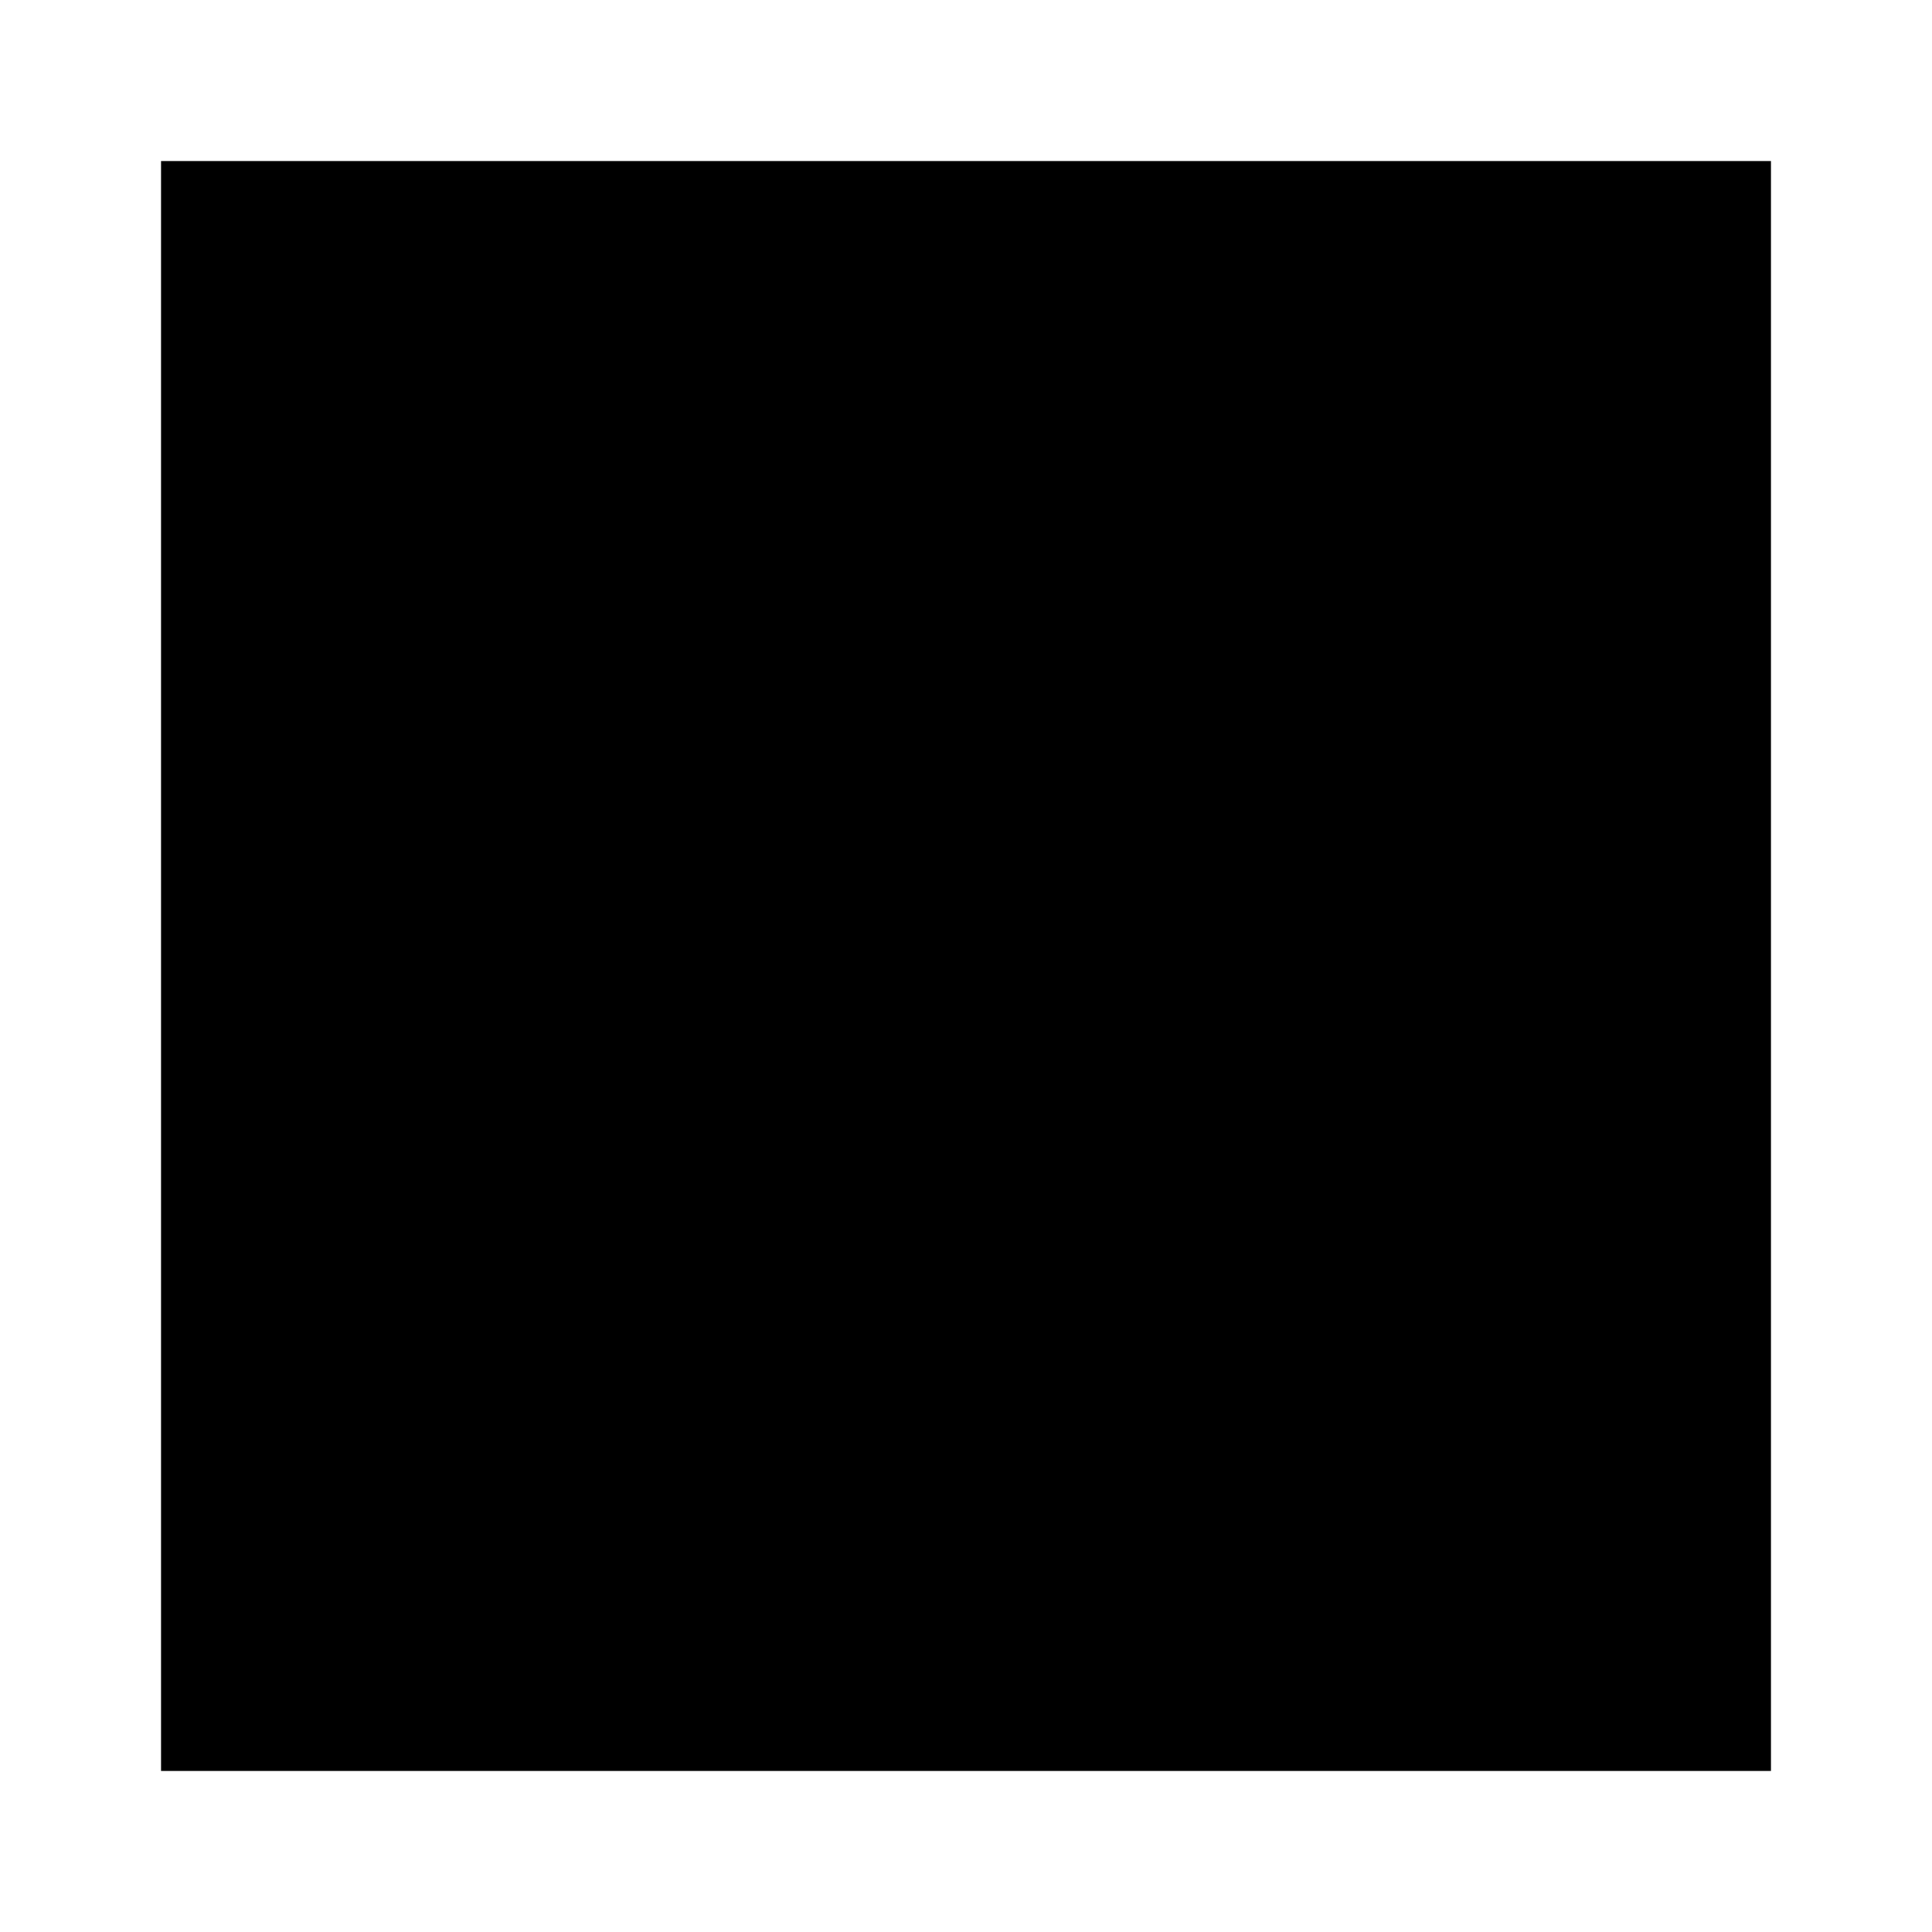
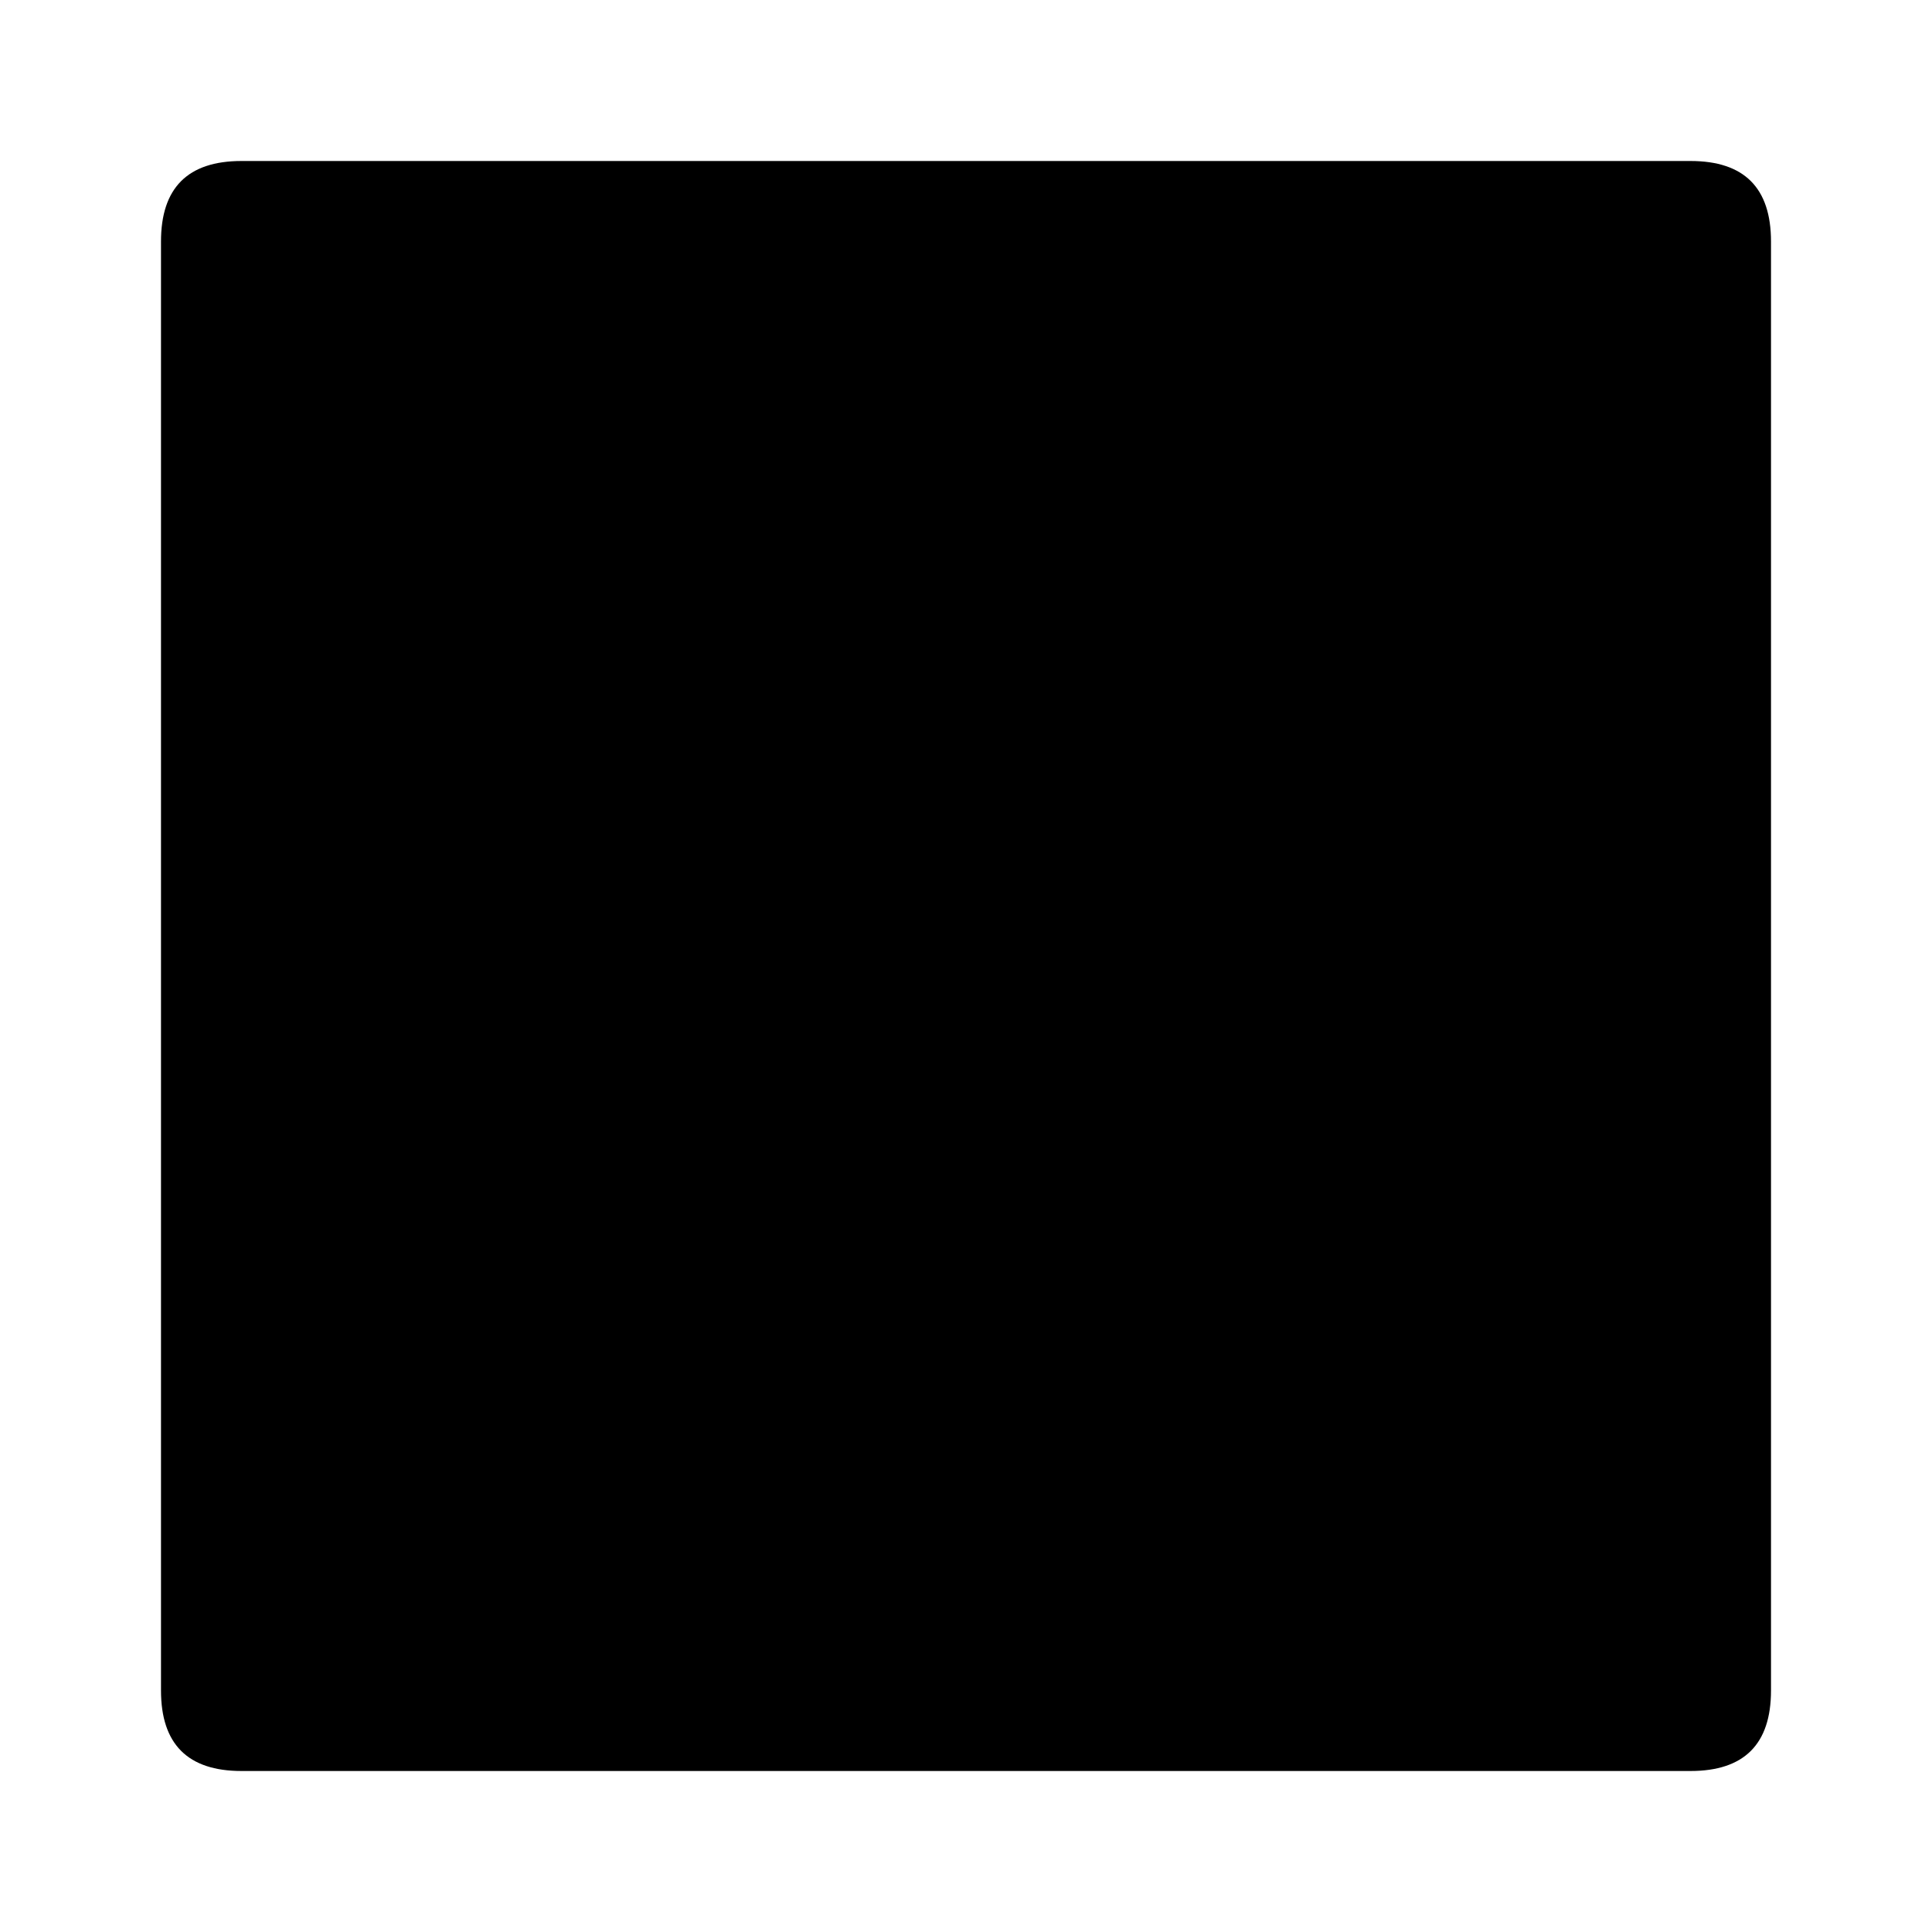
<svg xmlns="http://www.w3.org/2000/svg" version="1.1" viewBox="-1 -1 12 12" width="128" height="128">
  <rect x="-2" y="-2" width="14" height="14" style="fill:#fff" />
-   <path style="fill-rule:evenodd" d="M0 0h10v10h-10z" />
+   <path style="fill-rule:evenodd" d="M0 0.5q0-.5 .5-.5h9q.5 0 .5 .5v9q0 .5-.5 .5h-9q-.5 0-.5-.5z" />
</svg>
